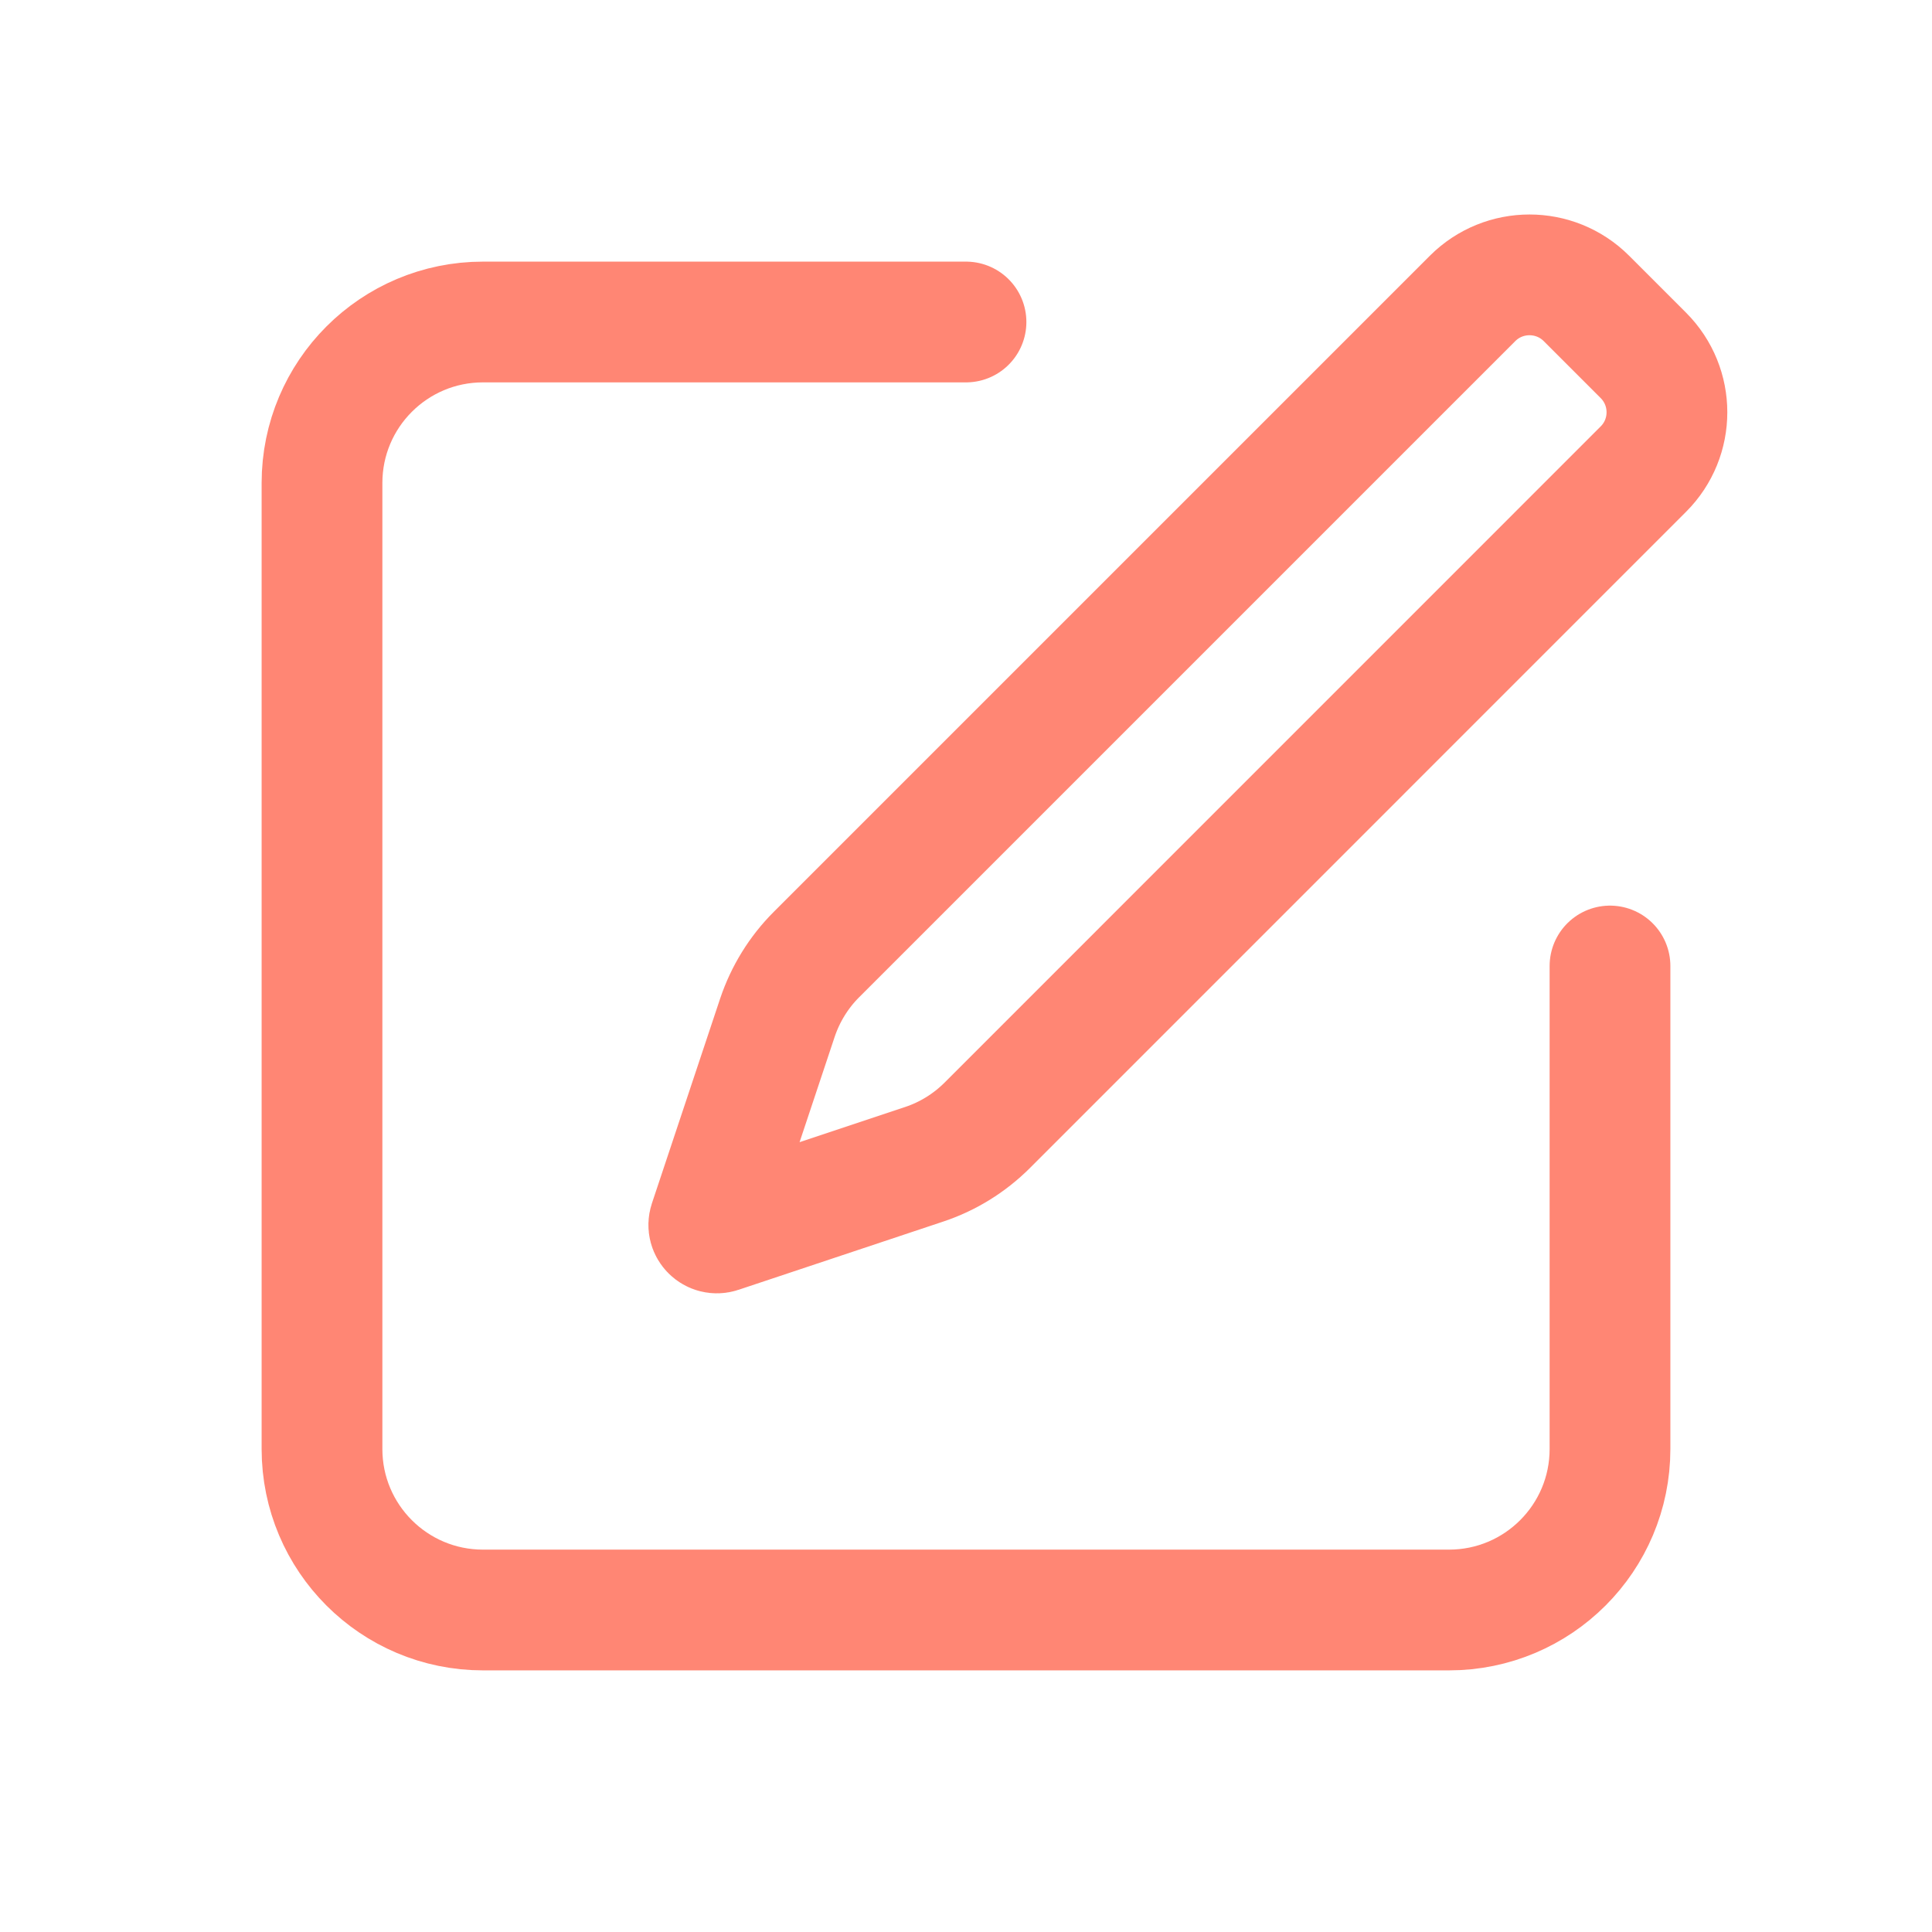
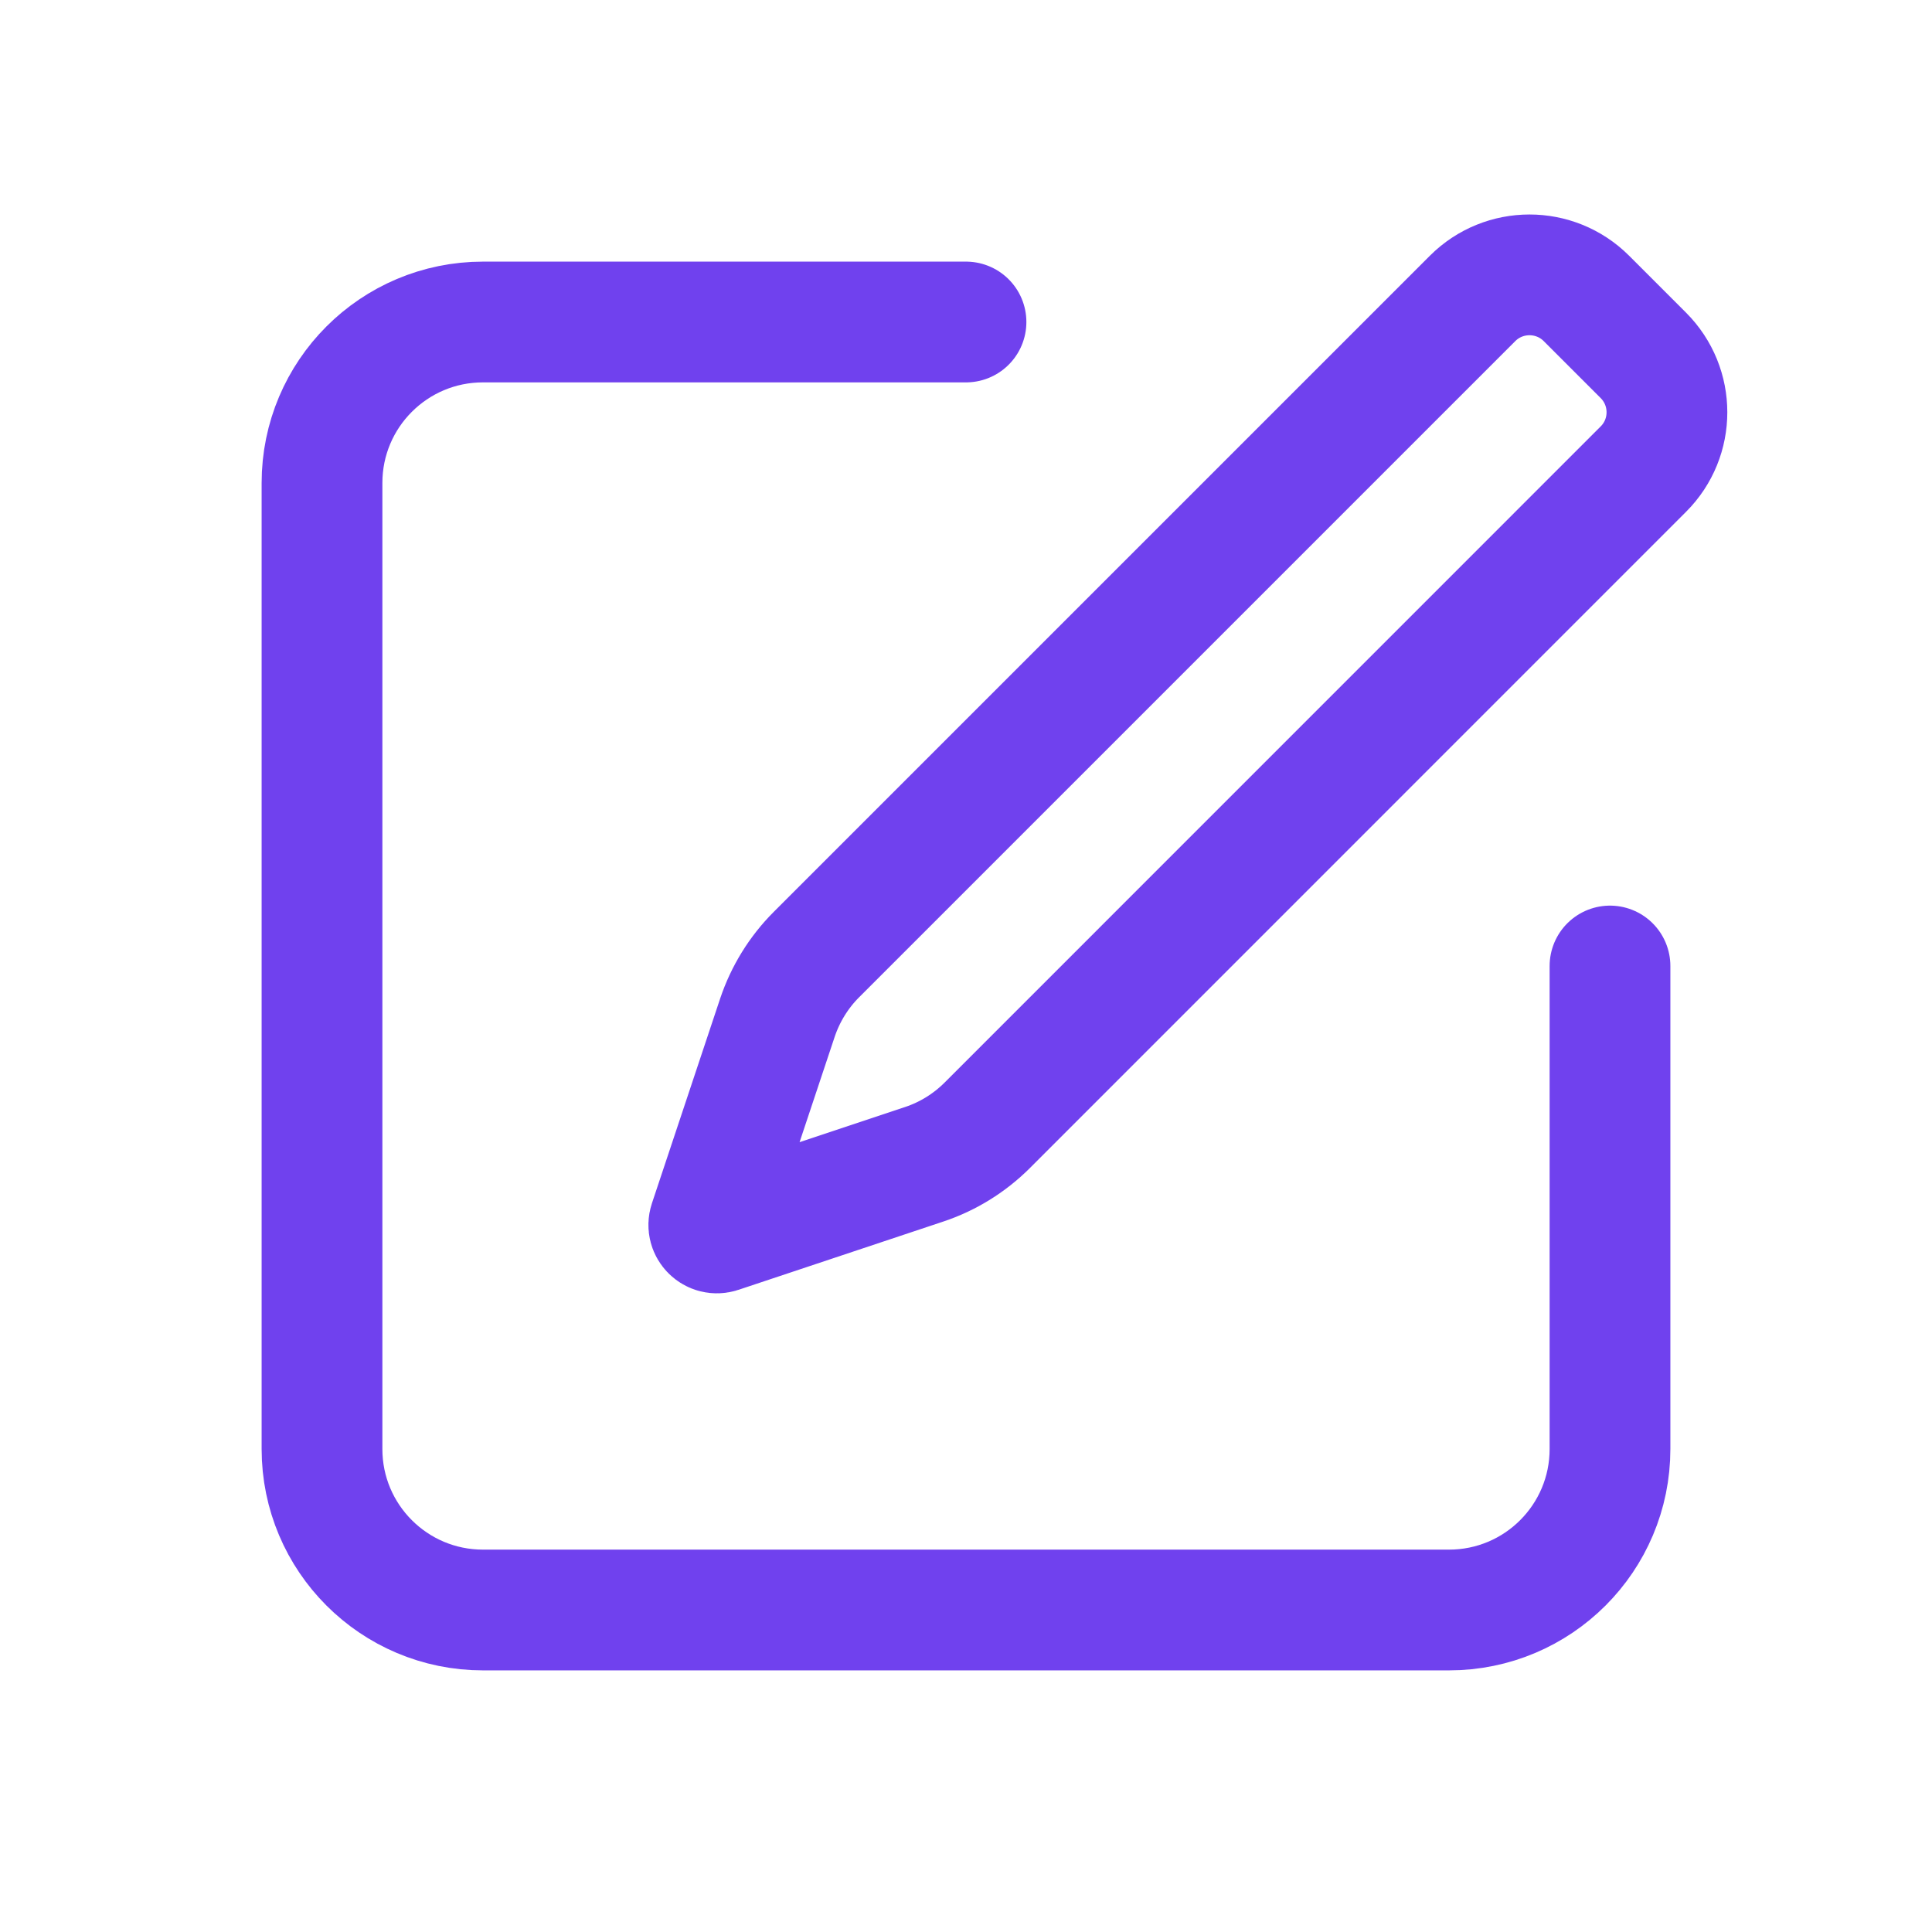
<svg xmlns="http://www.w3.org/2000/svg" width="24" height="24" viewBox="0 0 24 24" fill="none">
-   <path d="M12 4H6C4.895 4 4 4.895 4 6V18C4 19.105 4.895 20 6 20H18C19.105 20 20 19.105 20 18V12" stroke="#FF8674" stroke-width="1.5" stroke-linecap="round" stroke-linejoin="round" />
-   <path d="M18.293 3.707C18.683 3.317 19.317 3.317 19.707 3.707L20.414 4.414C20.805 4.805 20.805 5.438 20.414 5.828L12.263 13.98C12.043 14.199 11.776 14.365 11.481 14.463L8.937 15.311C8.859 15.337 8.784 15.263 8.81 15.185L9.658 12.64C9.757 12.346 9.922 12.078 10.142 11.858L18.293 3.707Z" stroke="#FF8674" stroke-width="1.5" stroke-linecap="round" stroke-linejoin="round" />
+   <path d="M12 4H6C4.895 4 4 4.895 4 6V18C4 19.105 4.895 20 6 20H18C19.105 20 20 19.105 20 18V12" stroke="#7041EE" stroke-width="1.5" stroke-linecap="round" stroke-linejoin="round" />
+   <path d="M18.293 3.707C18.683 3.317 19.317 3.317 19.707 3.707L20.414 4.414C20.805 4.805 20.805 5.438 20.414 5.828L12.263 13.98C12.043 14.199 11.776 14.365 11.481 14.463L8.937 15.311C8.859 15.337 8.784 15.263 8.81 15.185L9.658 12.64C9.757 12.346 9.922 12.078 10.142 11.858L18.293 3.707Z" stroke="#7041EE" stroke-width="1.5" stroke-linecap="round" stroke-linejoin="round" />
</svg>
